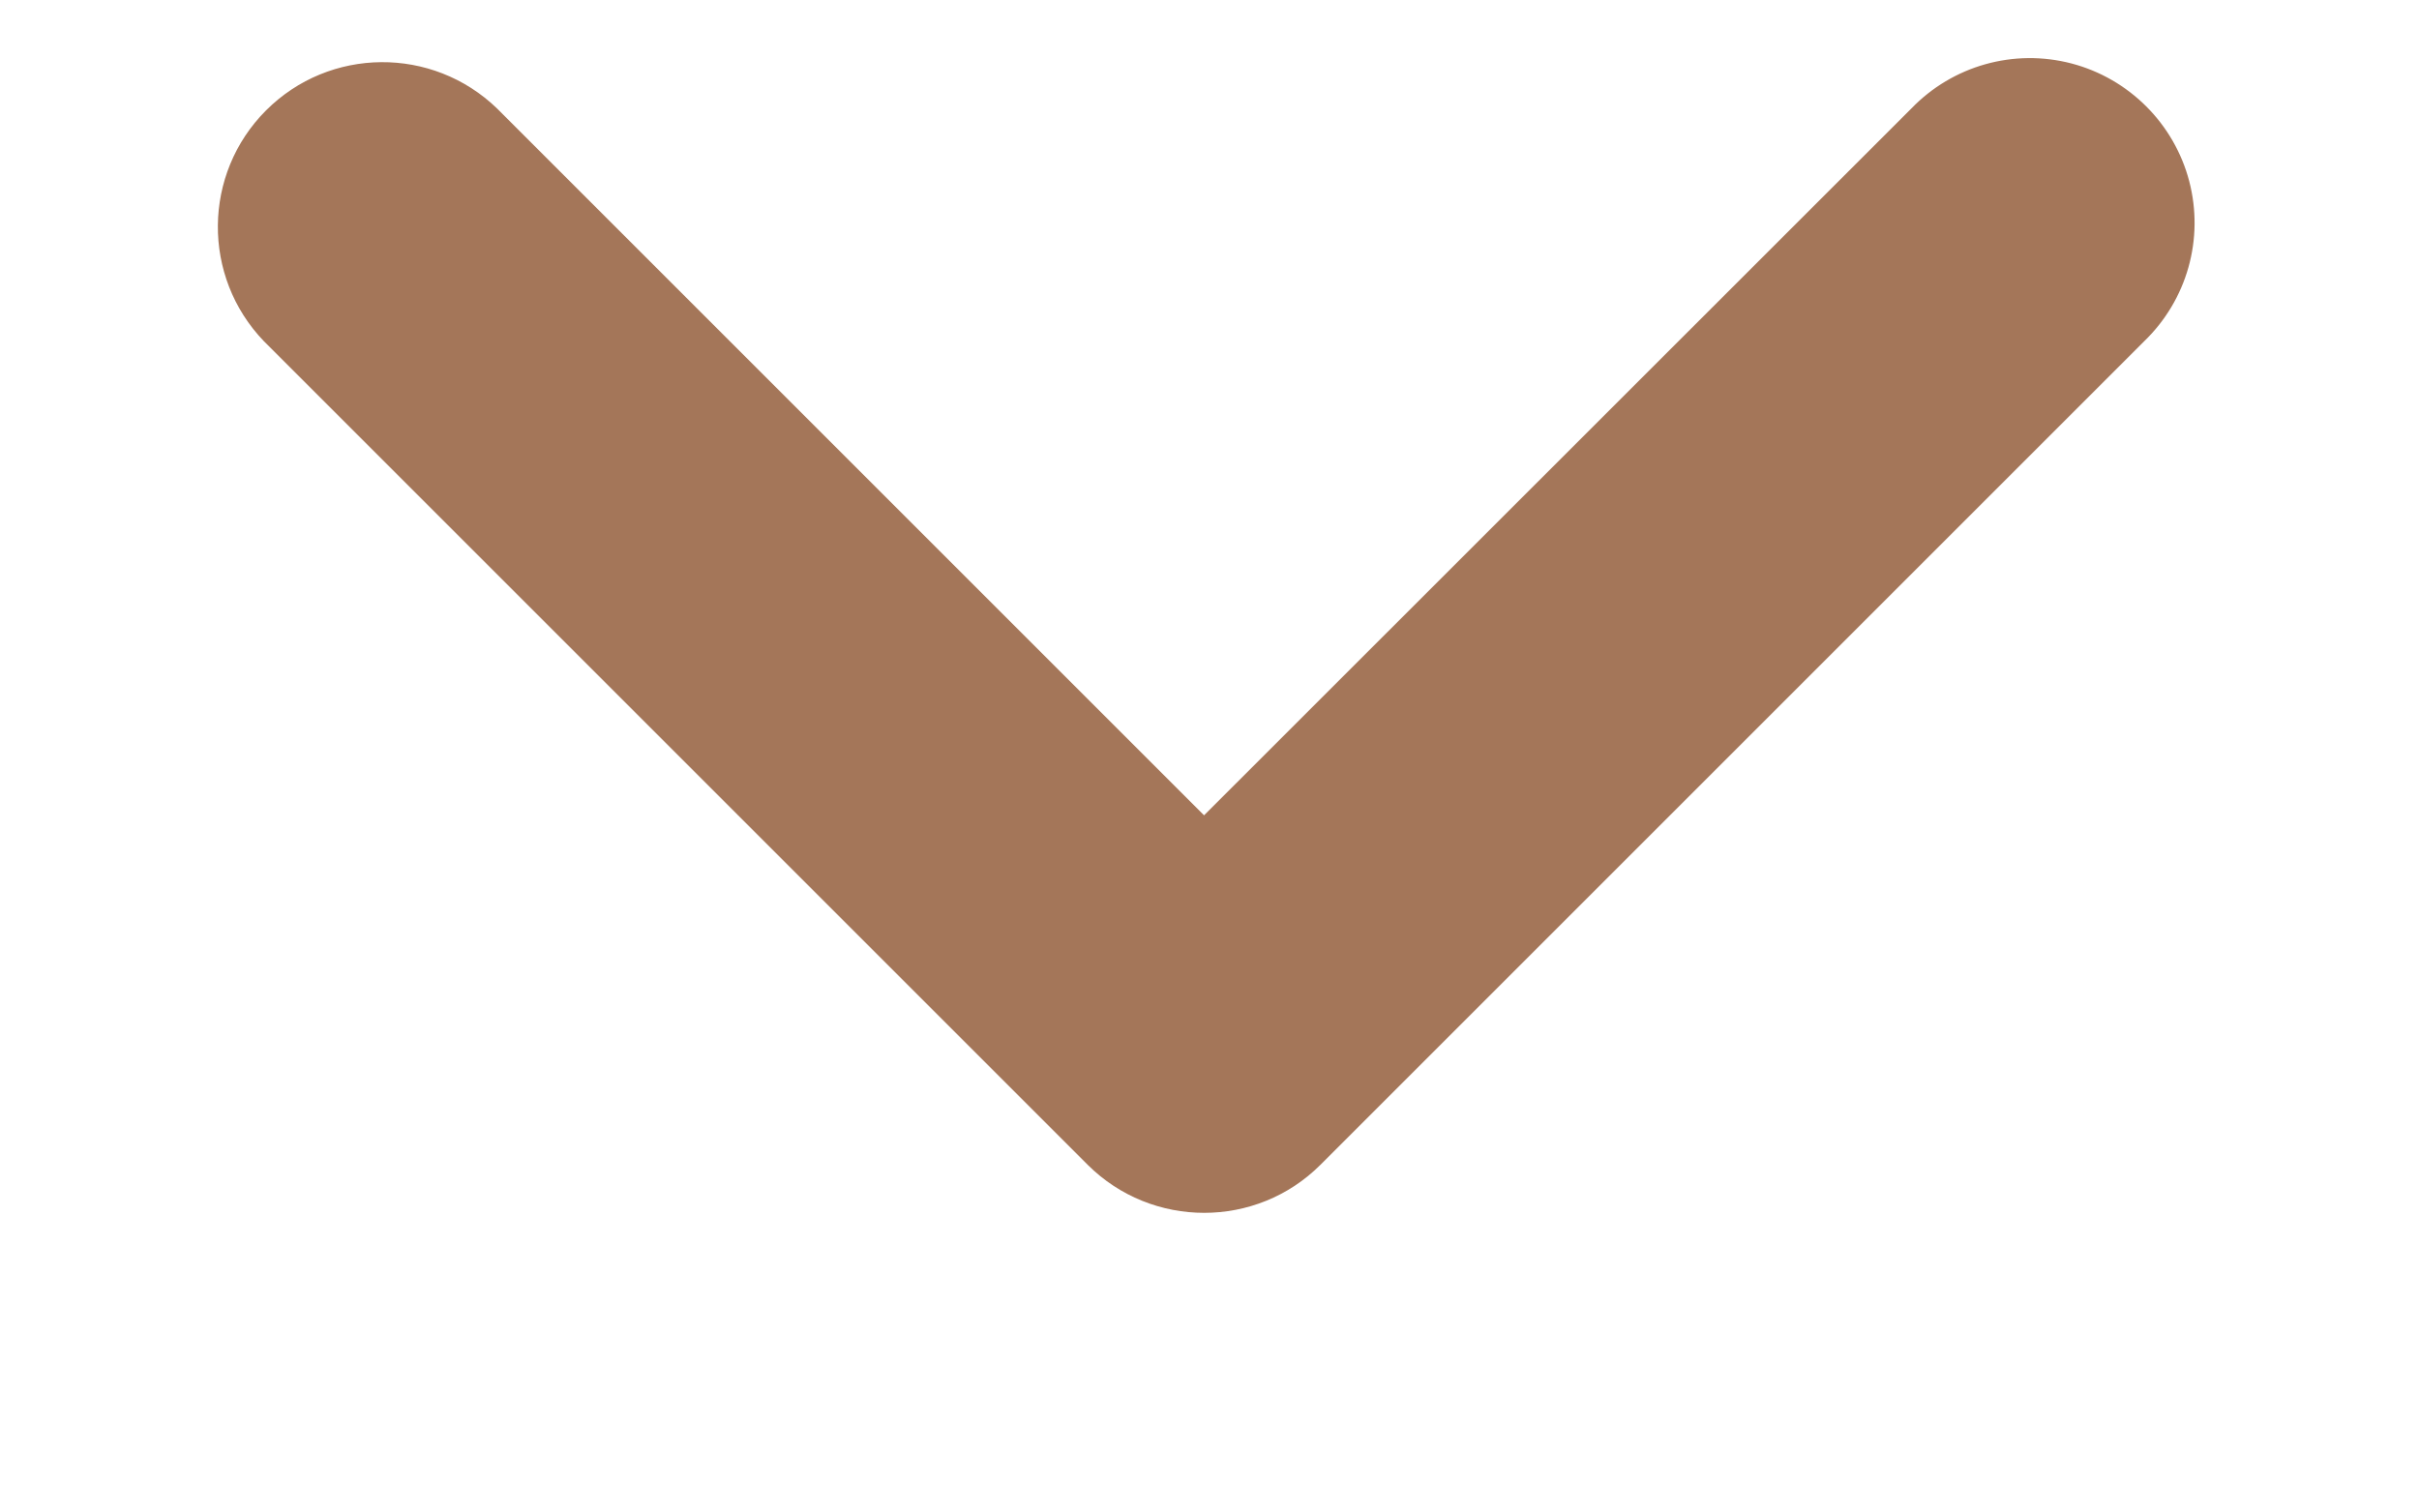
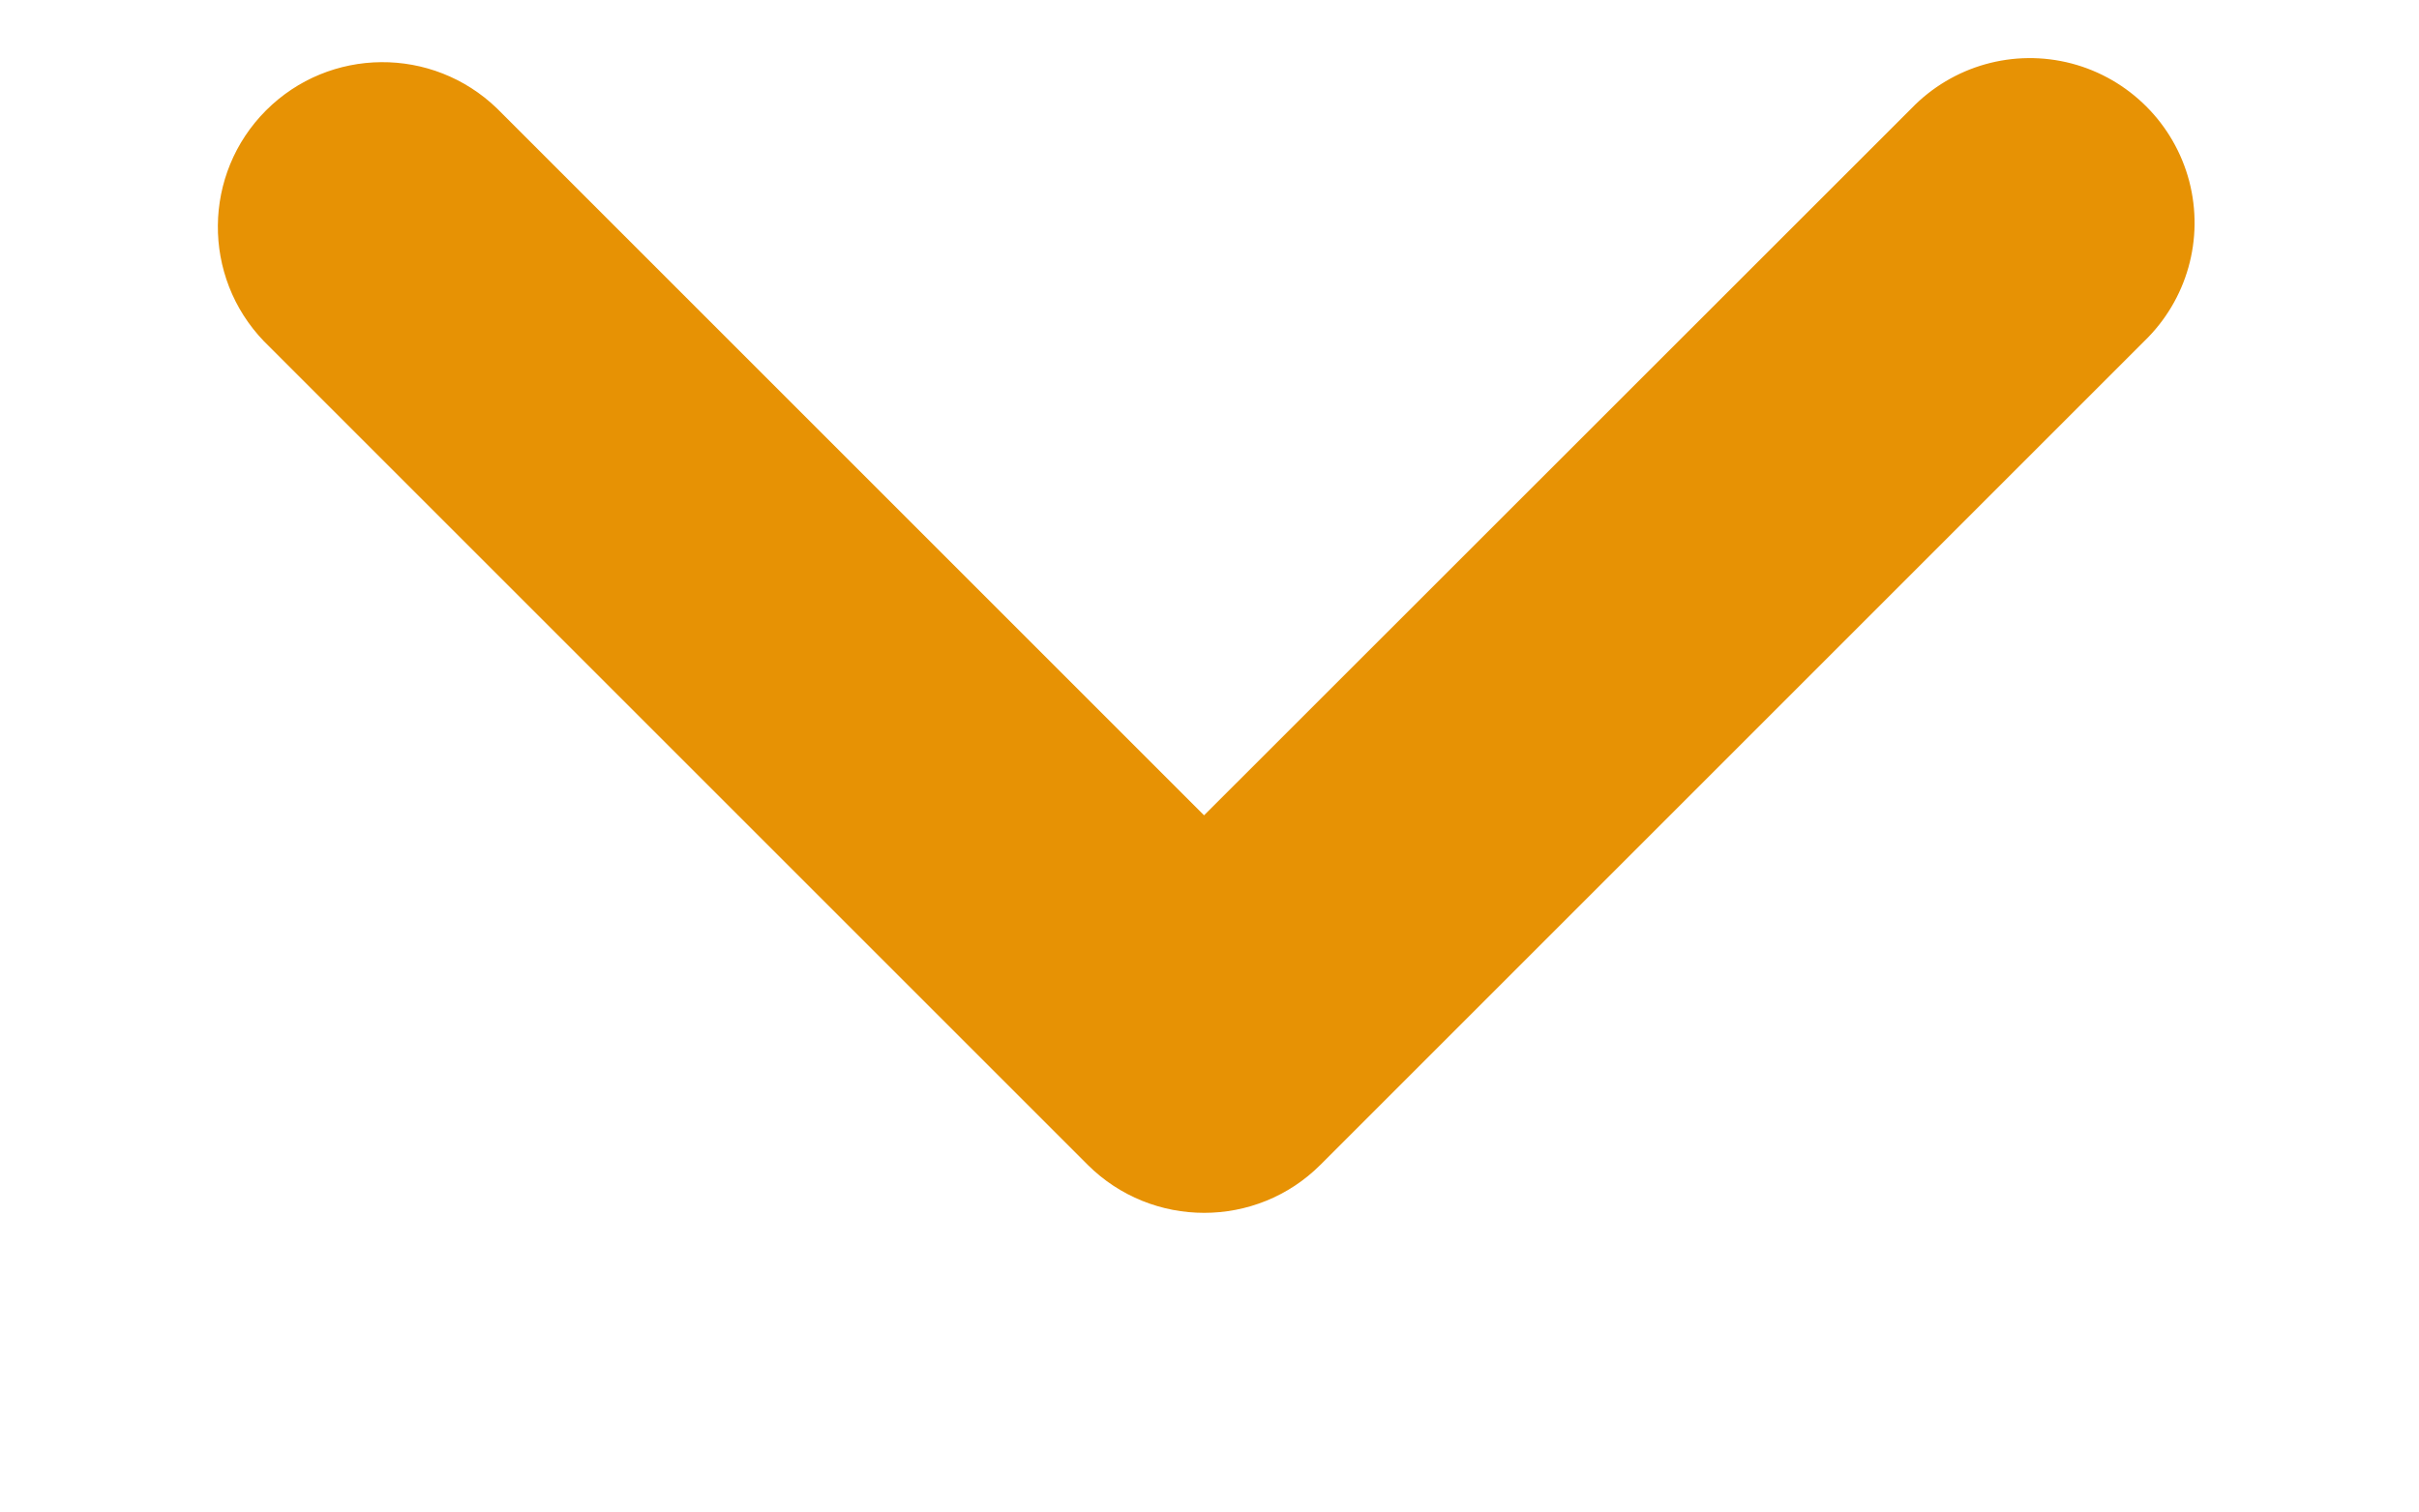
<svg xmlns="http://www.w3.org/2000/svg" width="8" height="5" viewBox="0 0 8 5" fill="none">
-   <path d="M6.321 0.359L3.982 2.697L1.644 0.359C1.43 0.152 1.09 0.155 0.88 0.365C0.67 0.575 0.667 0.915 0.873 1.129L3.597 3.853C3.81 4.065 4.155 4.065 4.367 3.853L7.091 1.129C7.233 0.992 7.29 0.79 7.24 0.599C7.19 0.409 7.041 0.26 6.851 0.21C6.66 0.16 6.458 0.217 6.321 0.359Z" fill="#A47659" />
+   <path d="M6.321 0.359L3.982 2.697L1.644 0.359C1.43 0.152 1.09 0.155 0.88 0.365C0.67 0.575 0.667 0.915 0.873 1.129L3.597 3.853C3.81 4.065 4.155 4.065 4.367 3.853L7.091 1.129C7.233 0.992 7.29 0.79 7.24 0.599C7.19 0.409 7.041 0.26 6.851 0.21C6.66 0.16 6.458 0.217 6.321 0.359Z" fill="#e79204" />
</svg>
